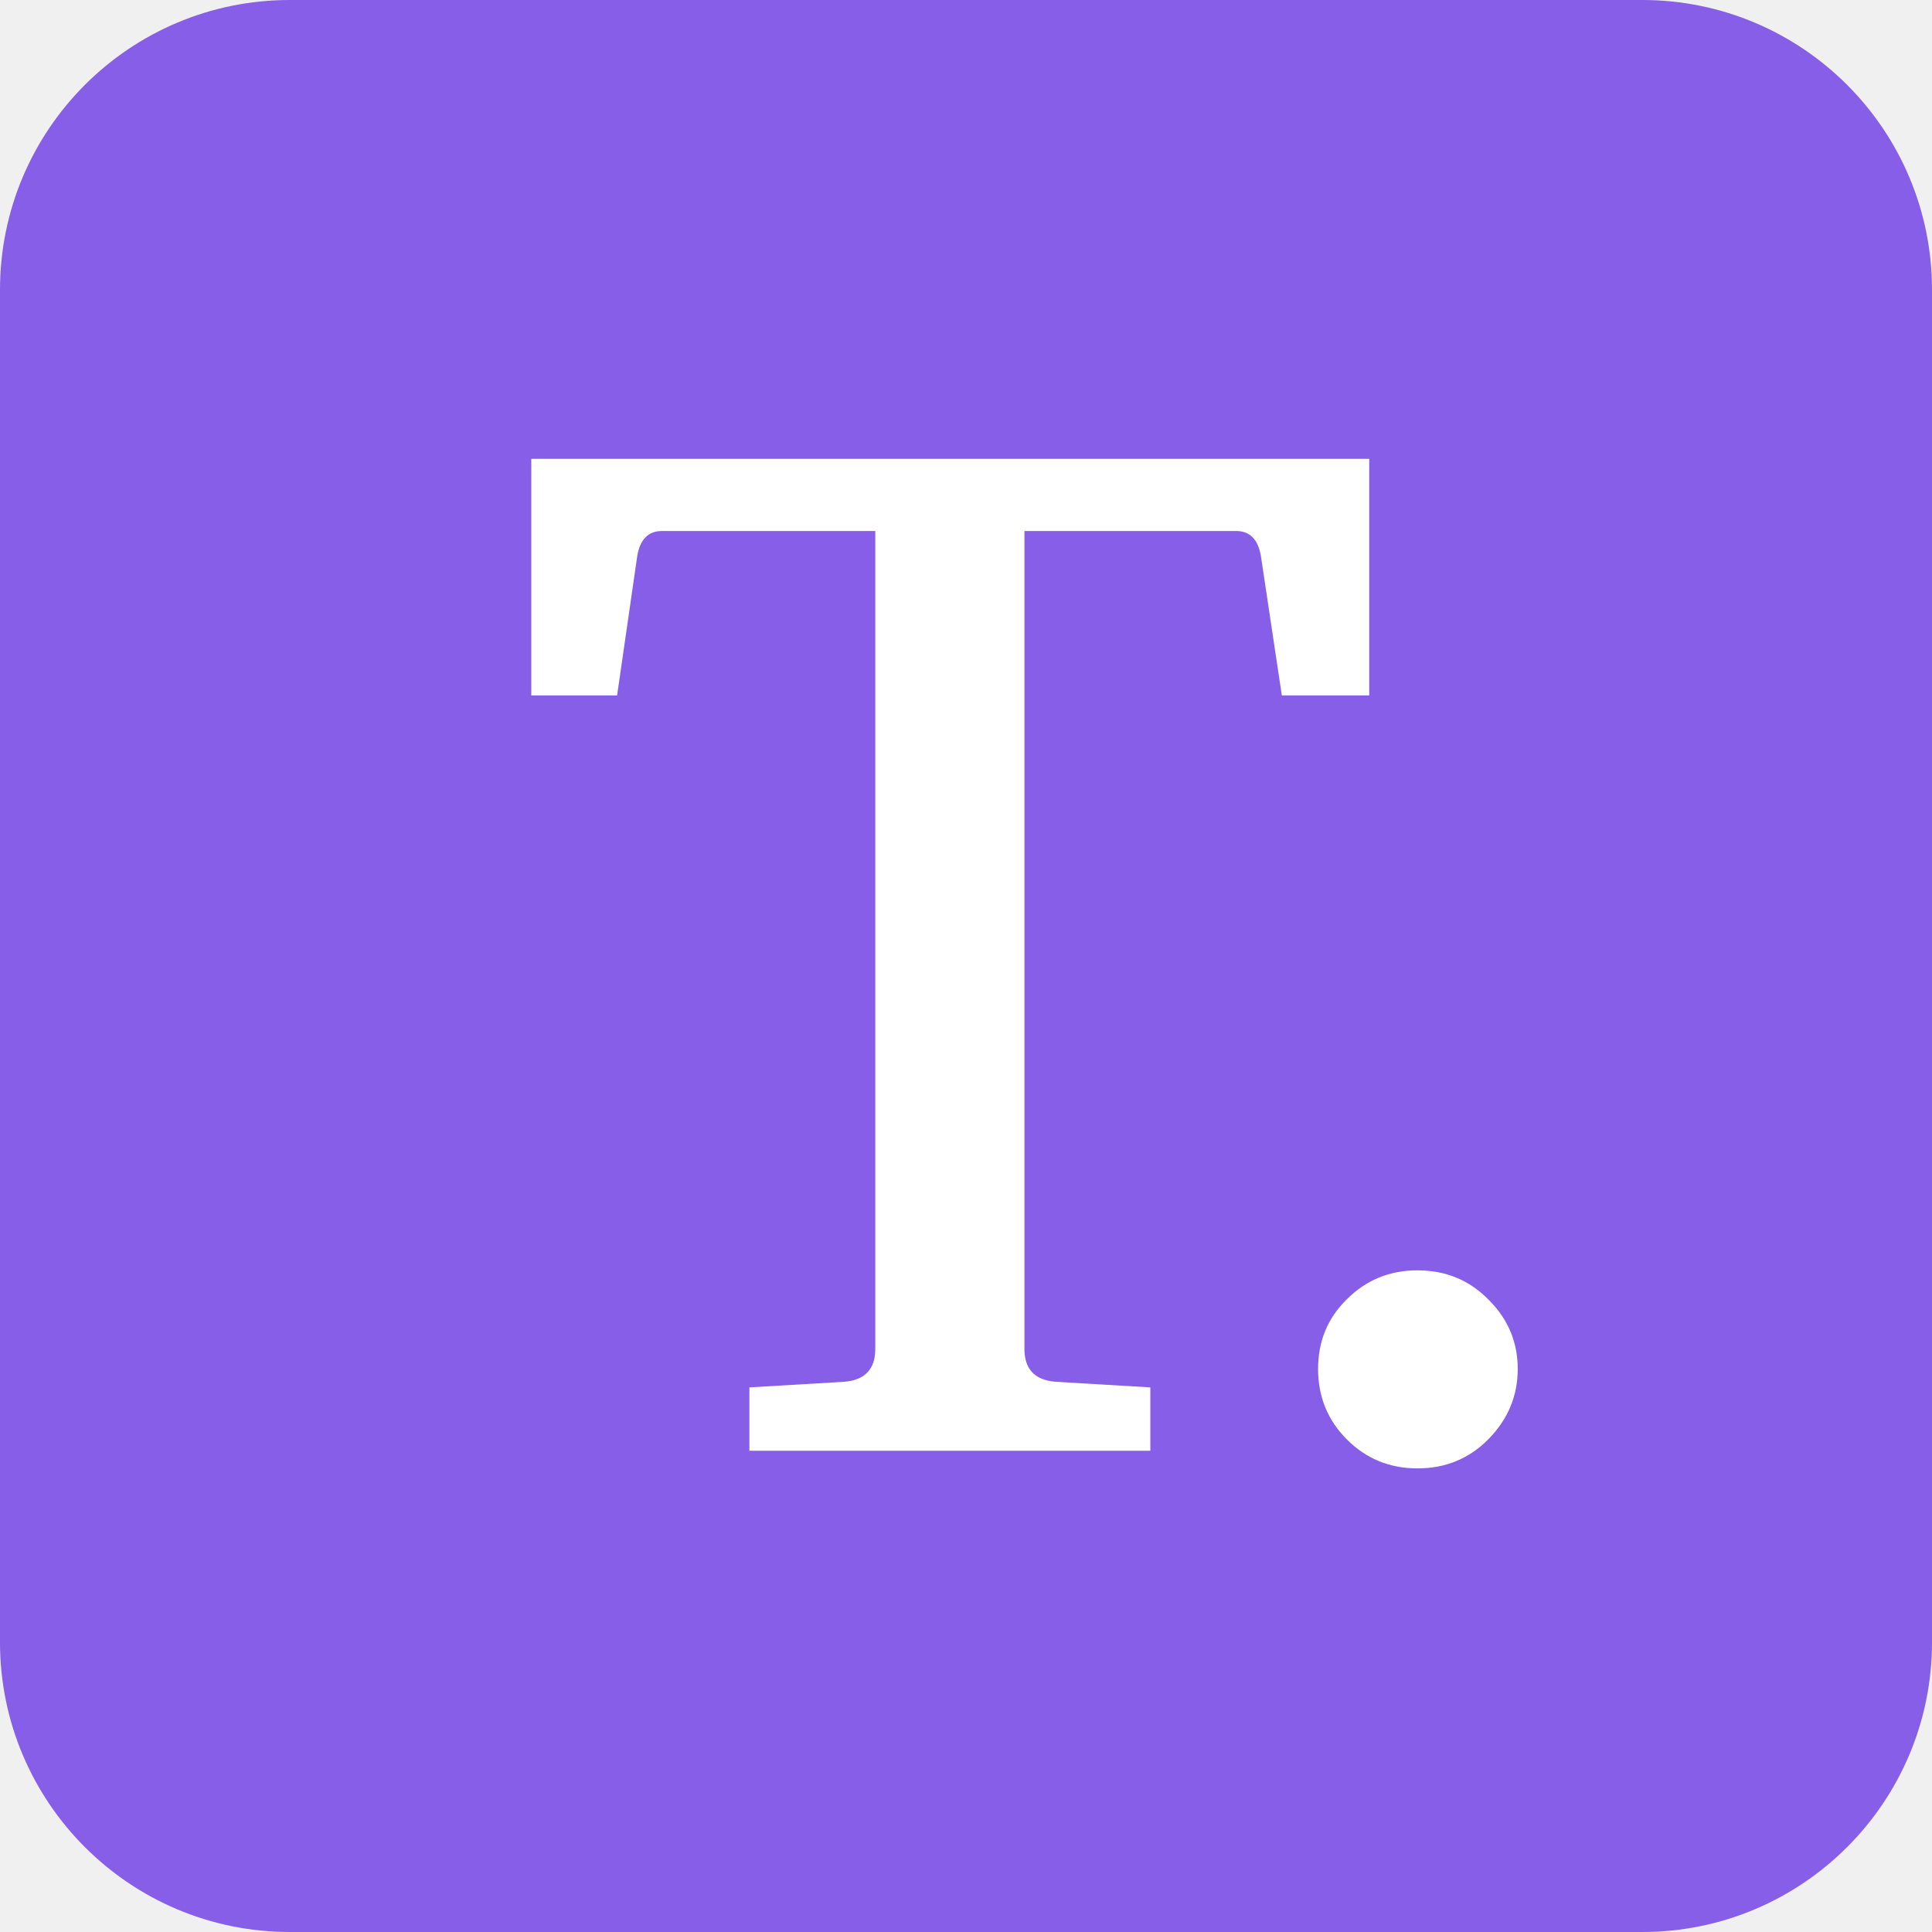
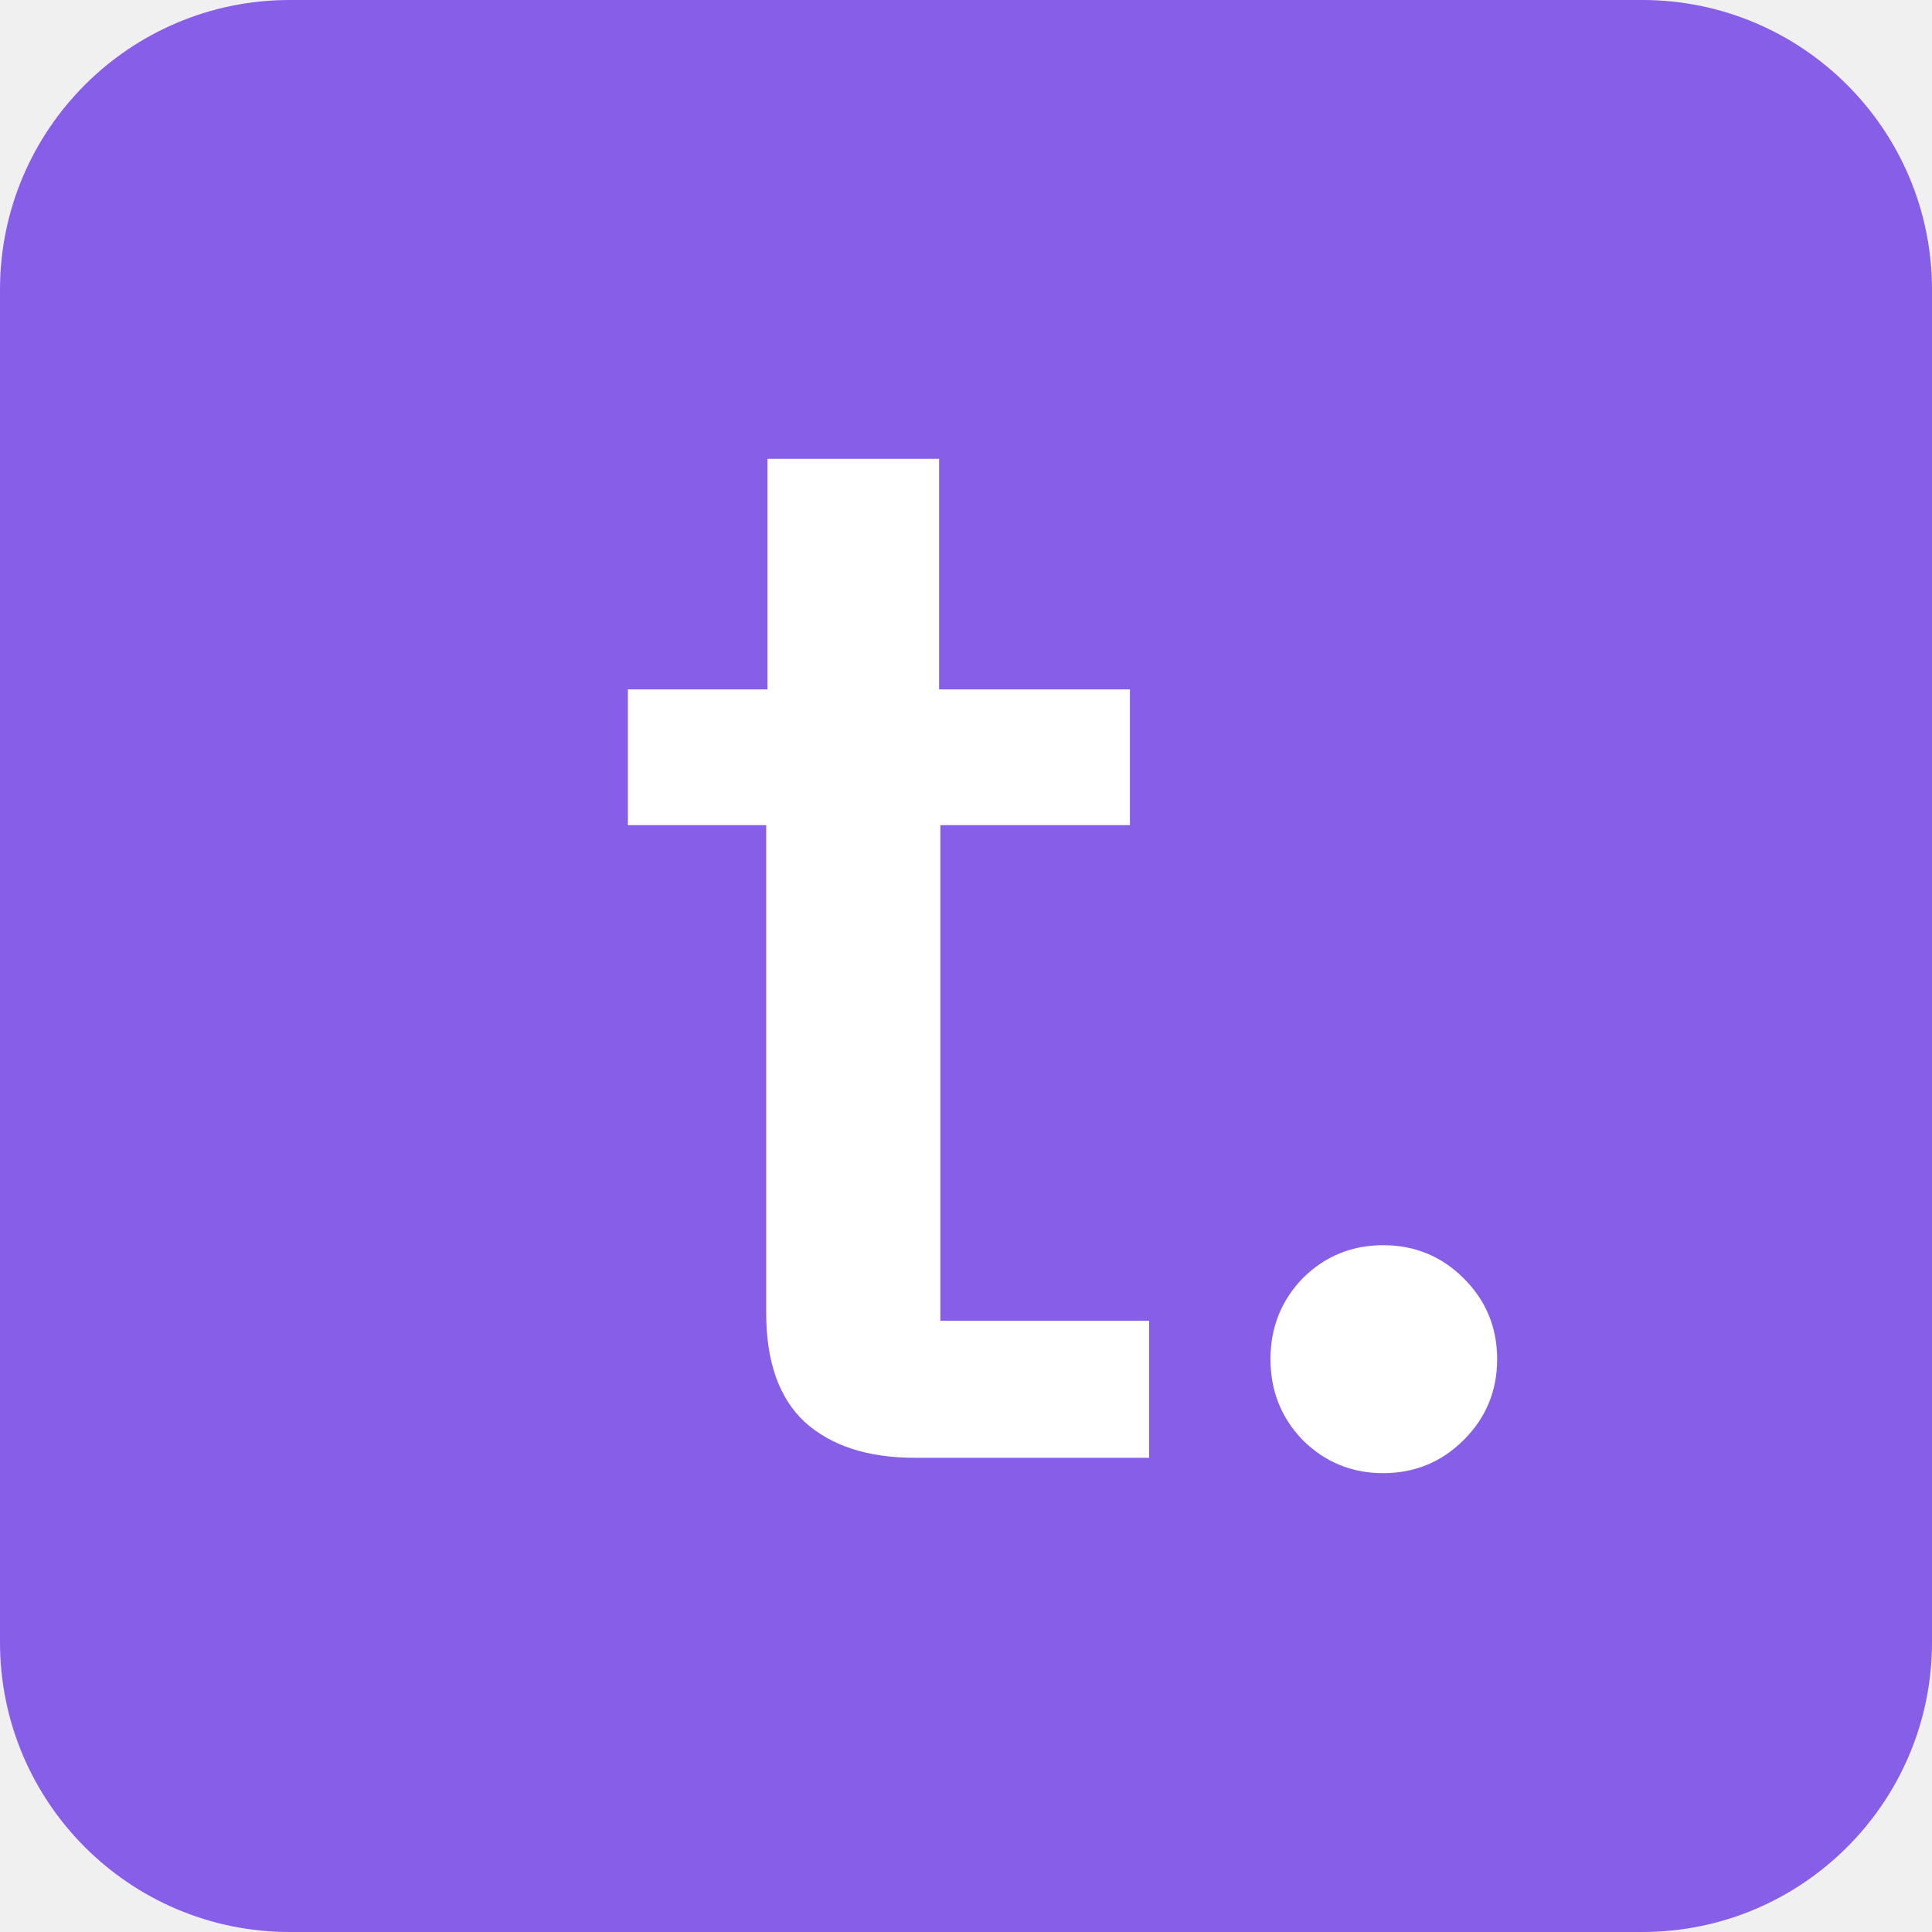
<svg xmlns="http://www.w3.org/2000/svg" width="80" height="80" viewBox="0 0 80 80" fill="none">
  <rect width="80" height="80" rx="12" fill="#875EE7" />
-   <path d="M62.846 56.685C62.846 57.792 62.448 58.755 61.651 59.574C60.854 60.393 59.869 60.803 58.696 60.803C57.545 60.803 56.571 60.404 55.774 59.607C54.977 58.81 54.579 57.837 54.579 56.685C54.579 55.535 54.977 54.572 55.774 53.797C56.571 53 57.545 52.602 58.696 52.602C59.869 52.602 60.854 53.011 61.651 53.83C62.448 54.627 62.846 55.579 62.846 56.685Z" fill="white" />
-   <path d="M56.697 28.795H53.078L52.215 23.051C52.104 22.342 51.761 21.988 51.185 21.988H42.42V55.855C42.42 56.697 42.852 57.15 43.715 57.217L47.633 57.449V60.072H31.031V57.449L34.949 57.217C35.812 57.15 36.244 56.697 36.244 55.855V21.988H27.412C26.837 21.988 26.494 22.342 26.383 23.051L25.553 28.795H22V19H56.697V28.795Z" fill="white" />
+   <path d="M57.275 61C55.967 61 54.853 60.54 53.934 59.621C53.05 58.702 52.608 57.588 52.608 56.28C52.608 54.972 53.05 53.859 53.934 52.939C54.853 52.02 55.967 51.561 57.275 51.561C58.583 51.561 59.696 52.02 60.615 52.939C61.535 53.859 61.994 54.972 61.994 56.28C61.994 57.588 61.535 58.702 60.615 59.621C59.696 60.54 58.583 61 57.275 61Z" fill="white" />
+   <path d="M37.879 60.364C35.934 60.364 34.414 59.869 33.318 58.879C32.258 57.889 31.727 56.386 31.727 54.371V34.167H26V28.546H31.78V19H38.886V28.546H46.788V34.167H38.939V54.689H47.583V60.364H37.879Z" fill="white" />
</svg>
